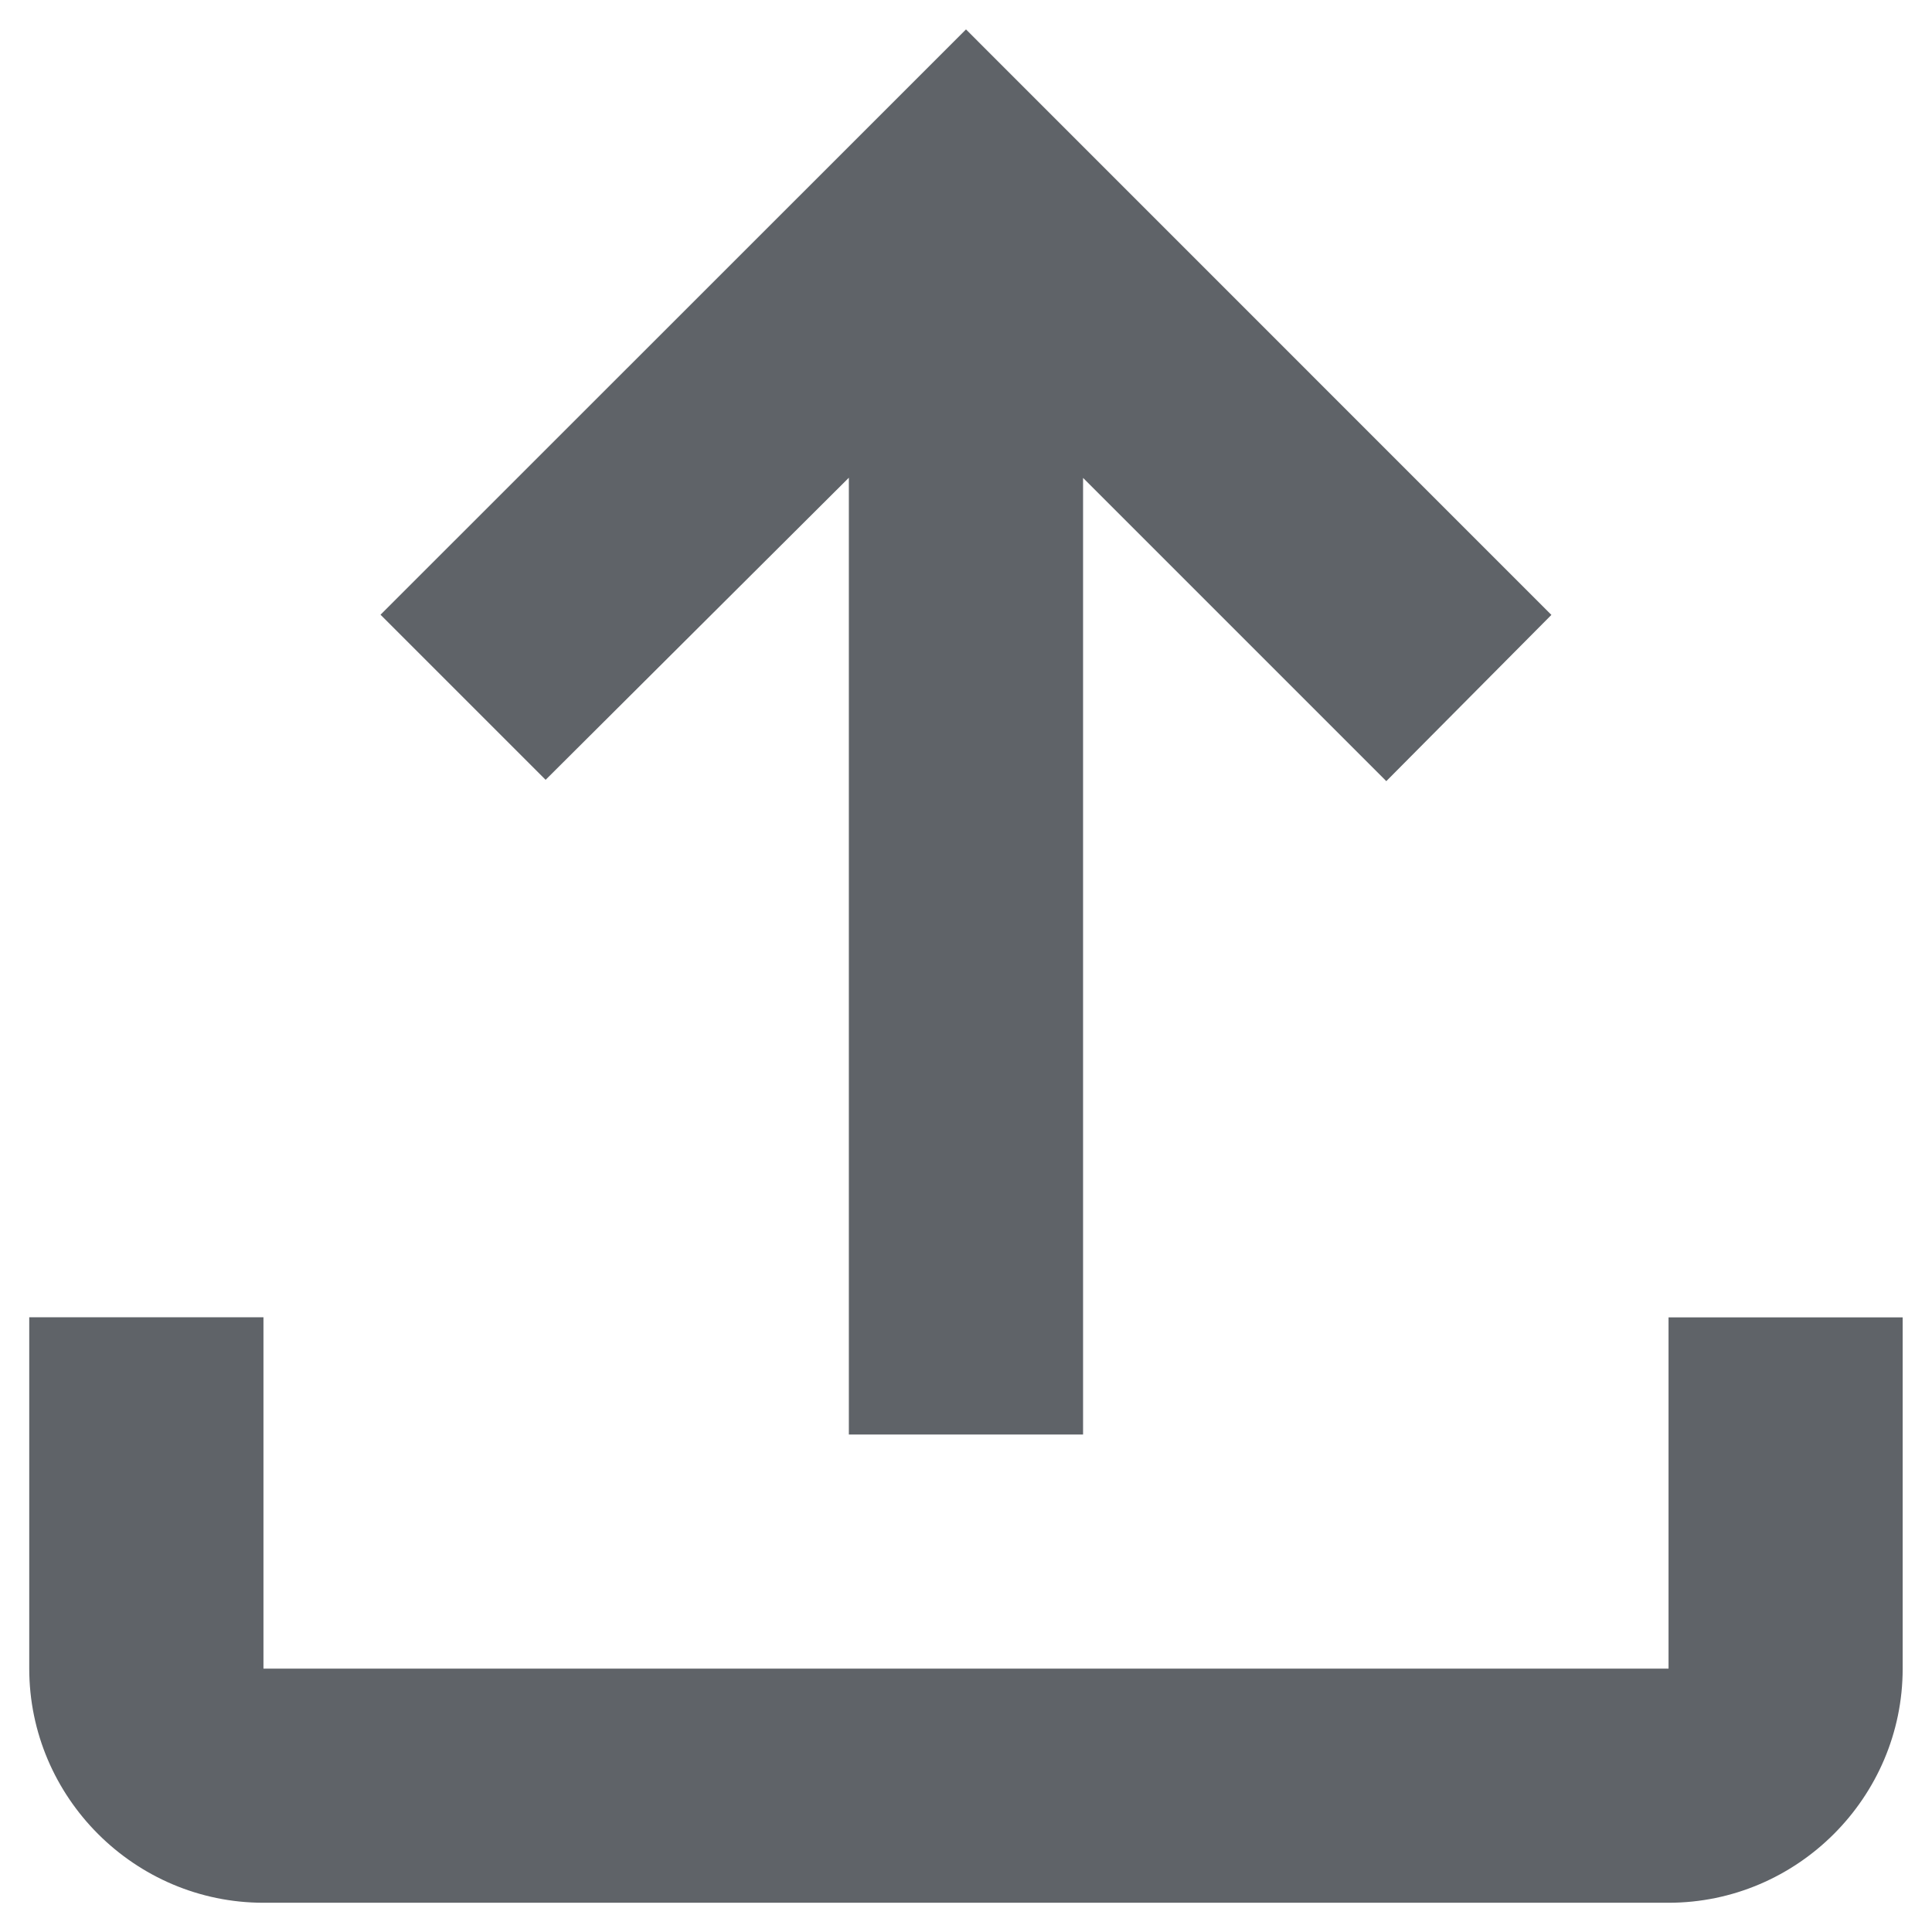
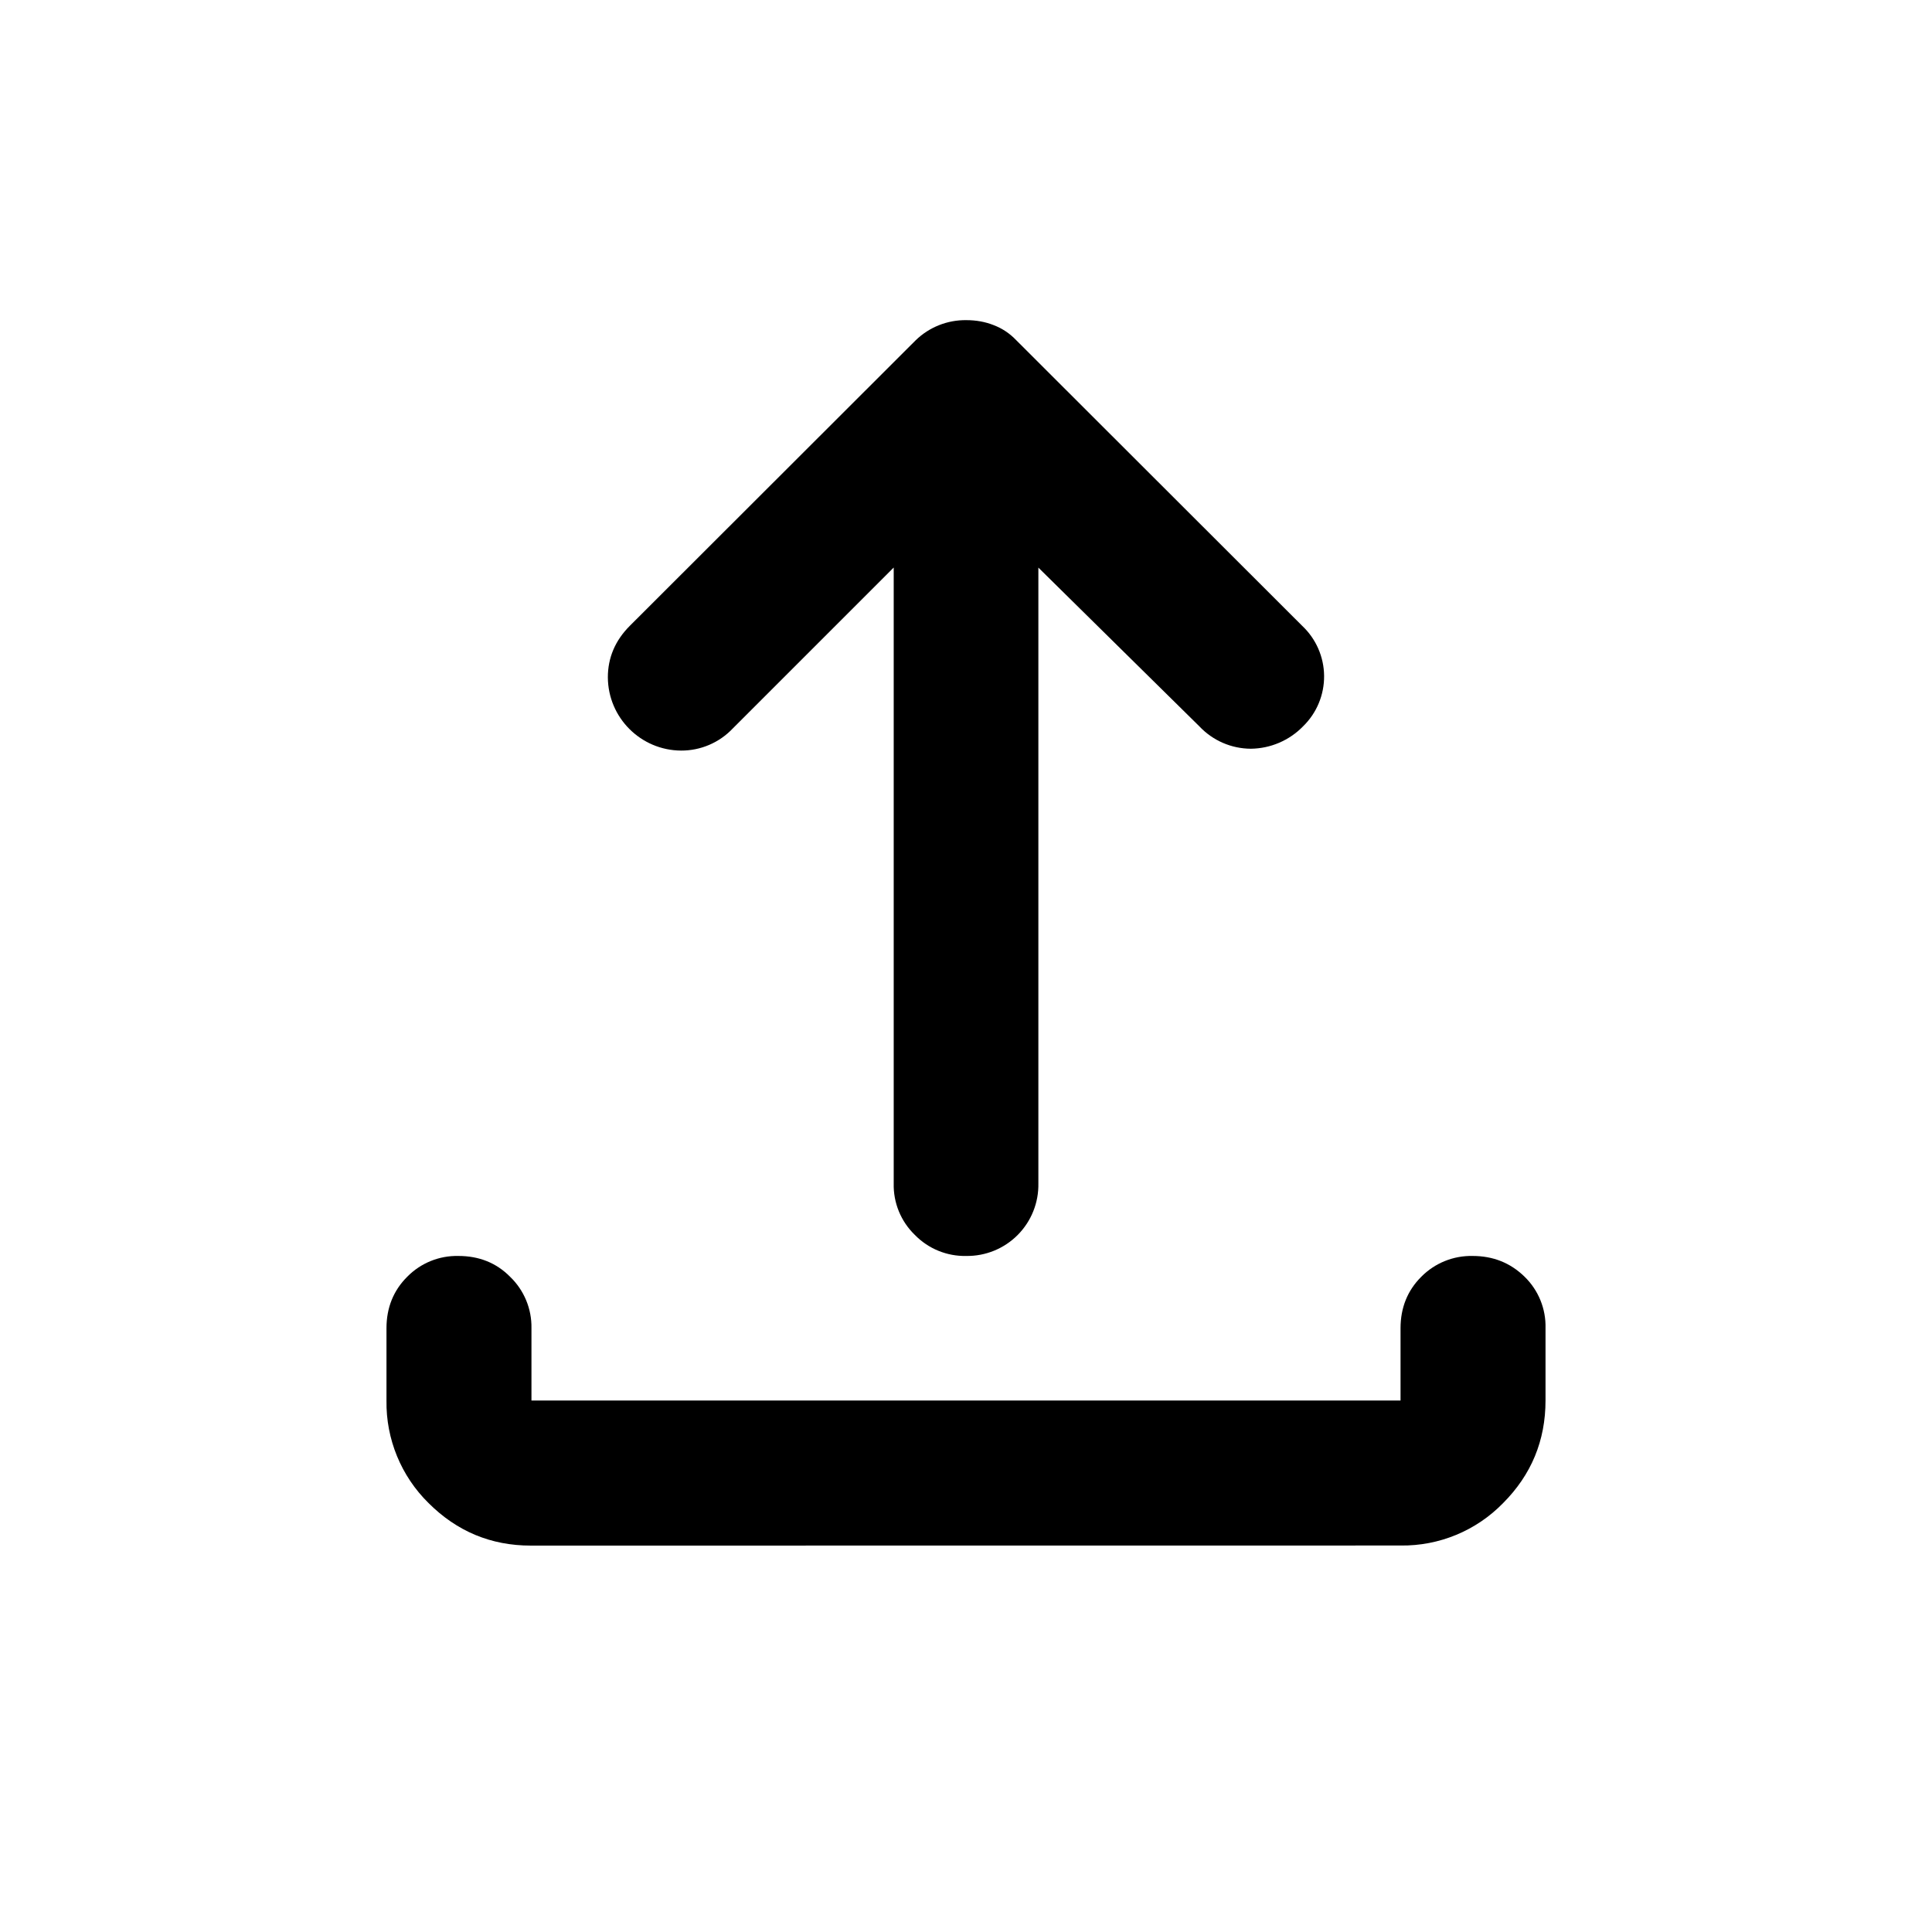
- <svg xmlns="http://www.w3.org/2000/svg" width="22" height="22" viewBox="0 0 22 22" fill="none">
-   <path fill-rule="evenodd" clip-rule="evenodd" d="M9.666 5.44 6.213 8.88 4.333 7 11 .335l6.666 6.667-1.88 1.893-3.453-3.453v10.893H9.666V5.441ZM3 15H.333v4c0 1.467 1.2 2.667 2.667 2.667h16c1.466 0 2.666-1.2 2.666-2.666v-4H19v4H3v-4Z" fill="#5F6368" />
+ <svg xmlns="http://www.w3.org/2000/svg" width="24" height="24">
+   <path d="M6.594 19.2c-.496 0-.918-.177-1.27-.528a1.749 1.749 0 0 1-.523-1.274V16.5c0-.254.086-.469.258-.64a.863.863 0 0 1 .636-.258c.254 0 .47.085.64.257a.864.864 0 0 1 .267.641v.898h10.796V16.5c0-.254.086-.469.258-.64a.87.87 0 0 1 .637-.258c.254 0 .469.085.645.257a.86.86 0 0 1 .261.641v.898c0 .497-.176.922-.527 1.274a1.744 1.744 0 0 1-1.274.527Zm4.508-12.15-2 2a.879.879 0 0 1-.641.274.915.915 0 0 1-.91-.91c0-.242.09-.457.273-.64l3.551-3.547a.885.885 0 0 1 .629-.25c.121 0 .234.02.34.062.105.04.199.102.281.188l3.55 3.546a.864.864 0 0 1 .012 1.25.92.92 0 0 1-.648.278.883.883 0 0 1-.64-.278l-2-1.972v7.648a.884.884 0 0 1-.895.903.866.866 0 0 1-.64-.262.86.86 0 0 1-.262-.64Zm0 0" />
</svg>
